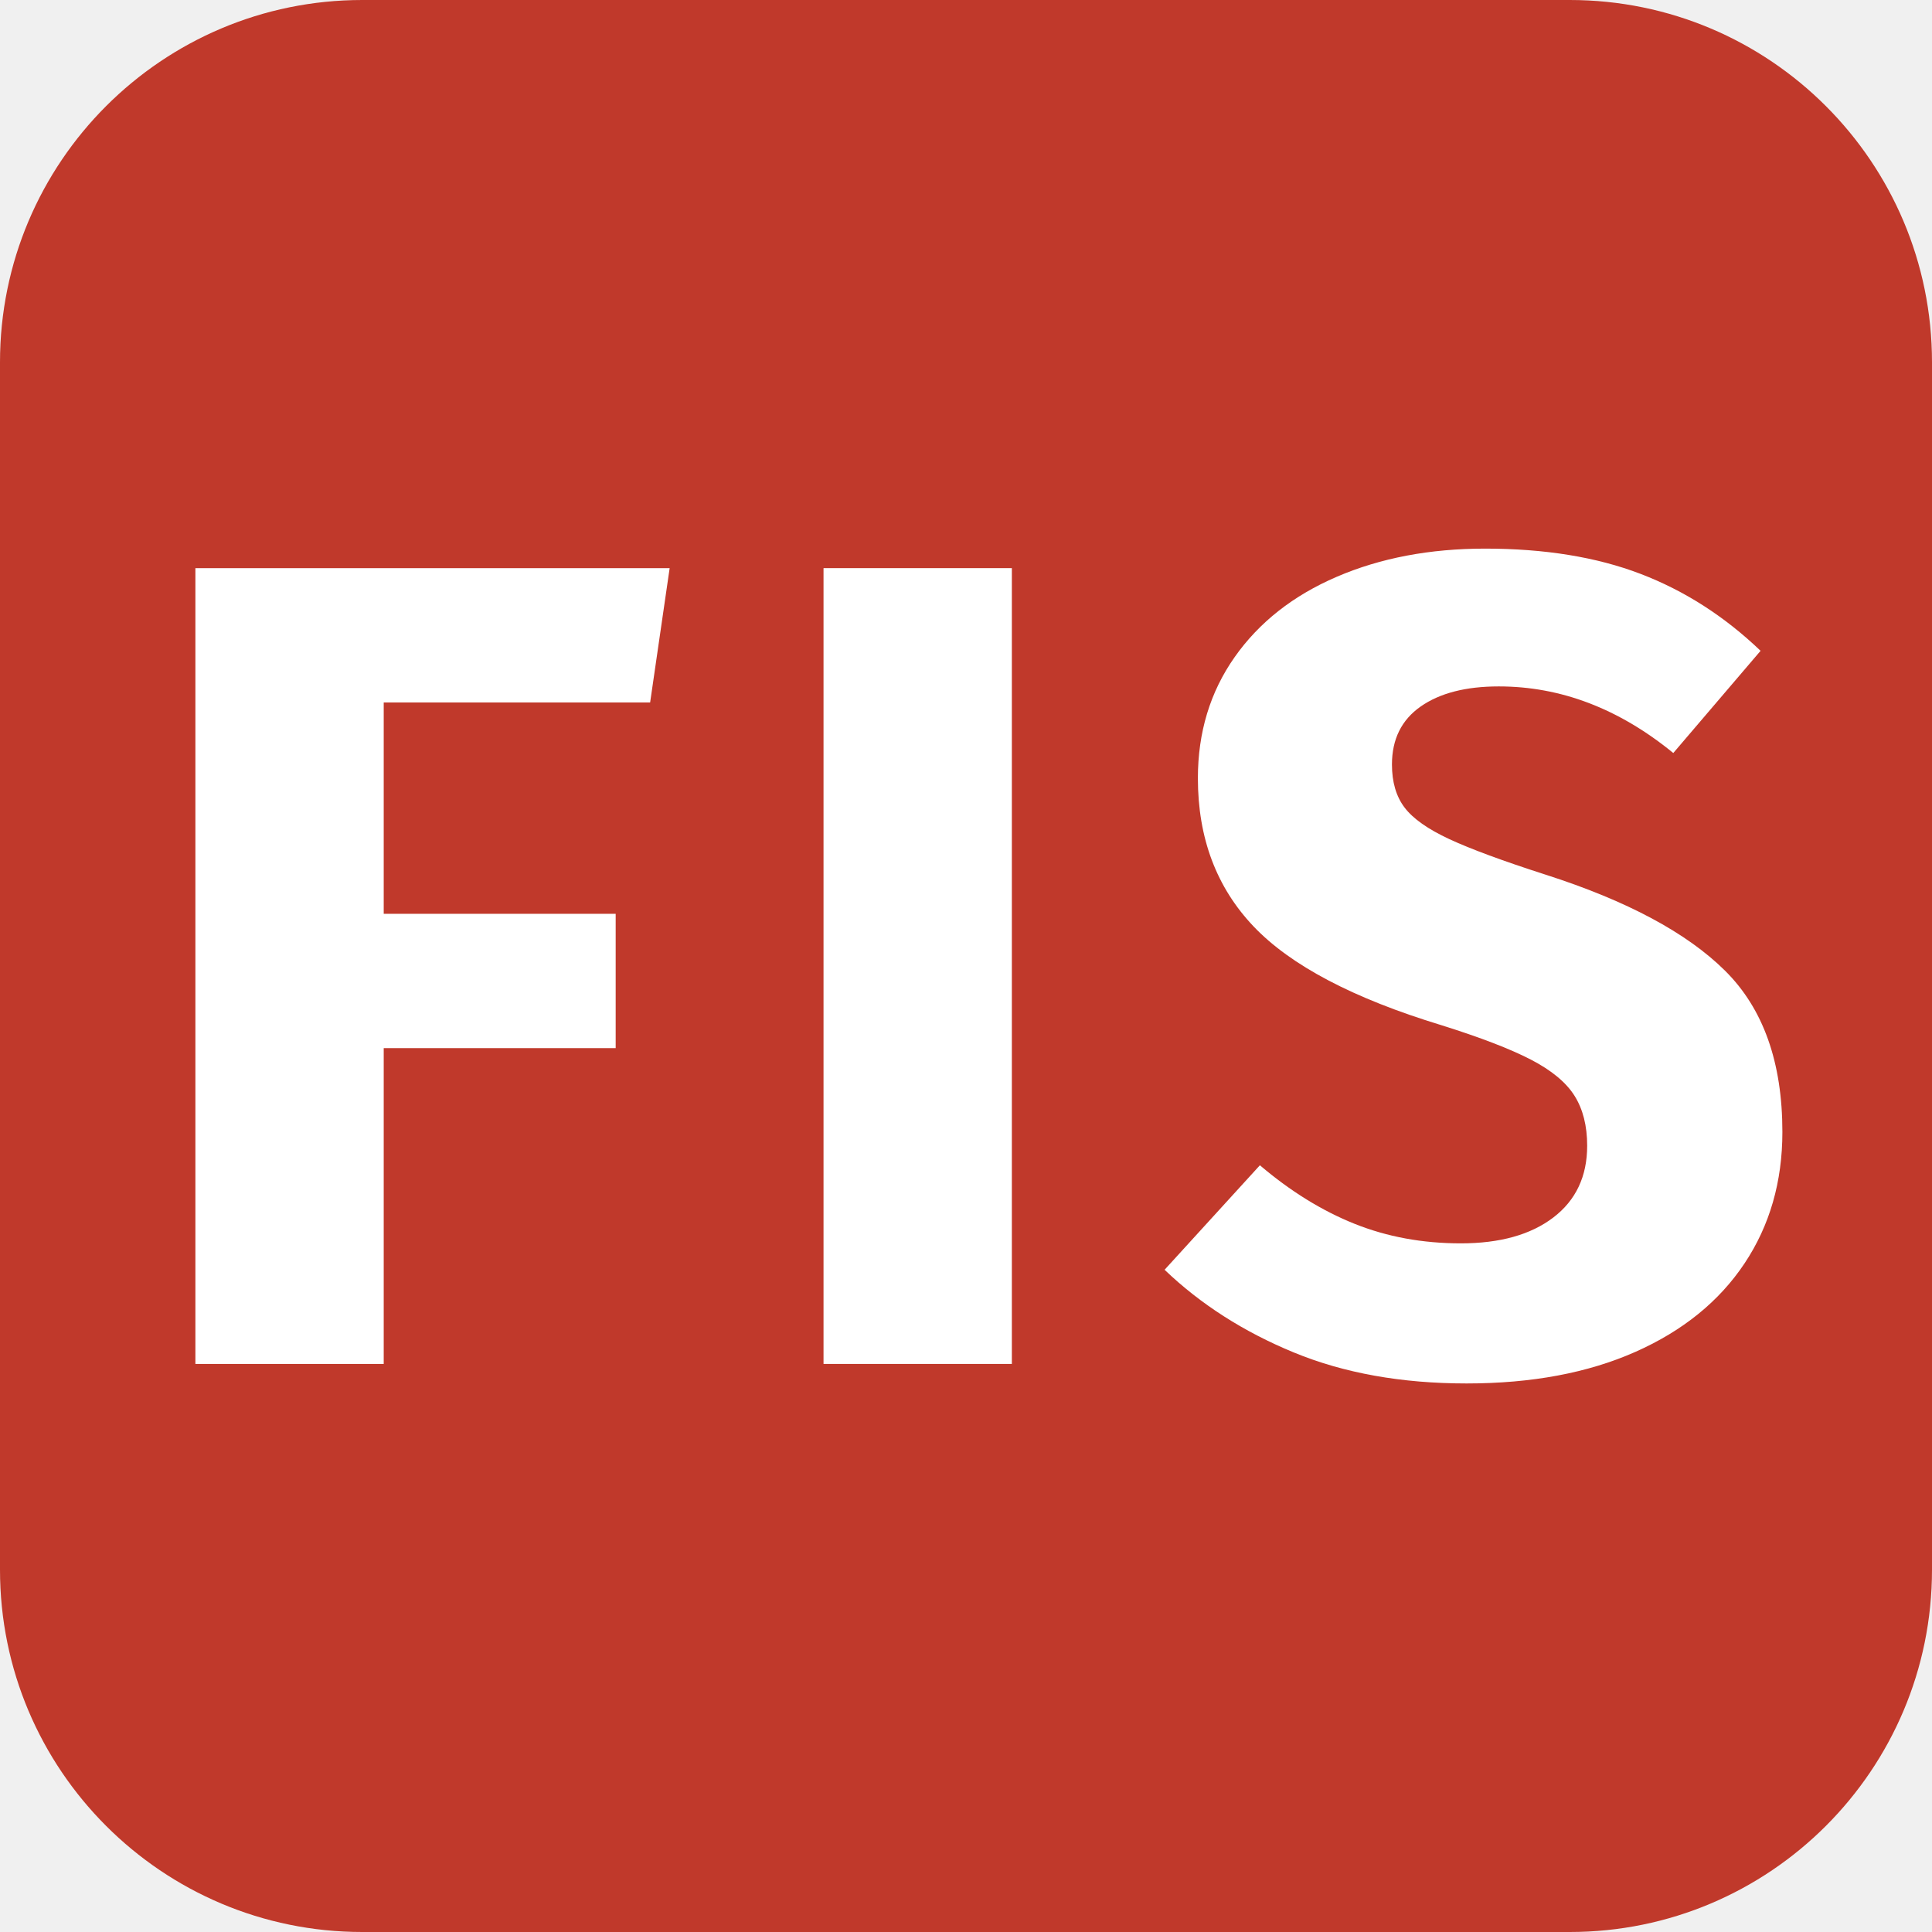
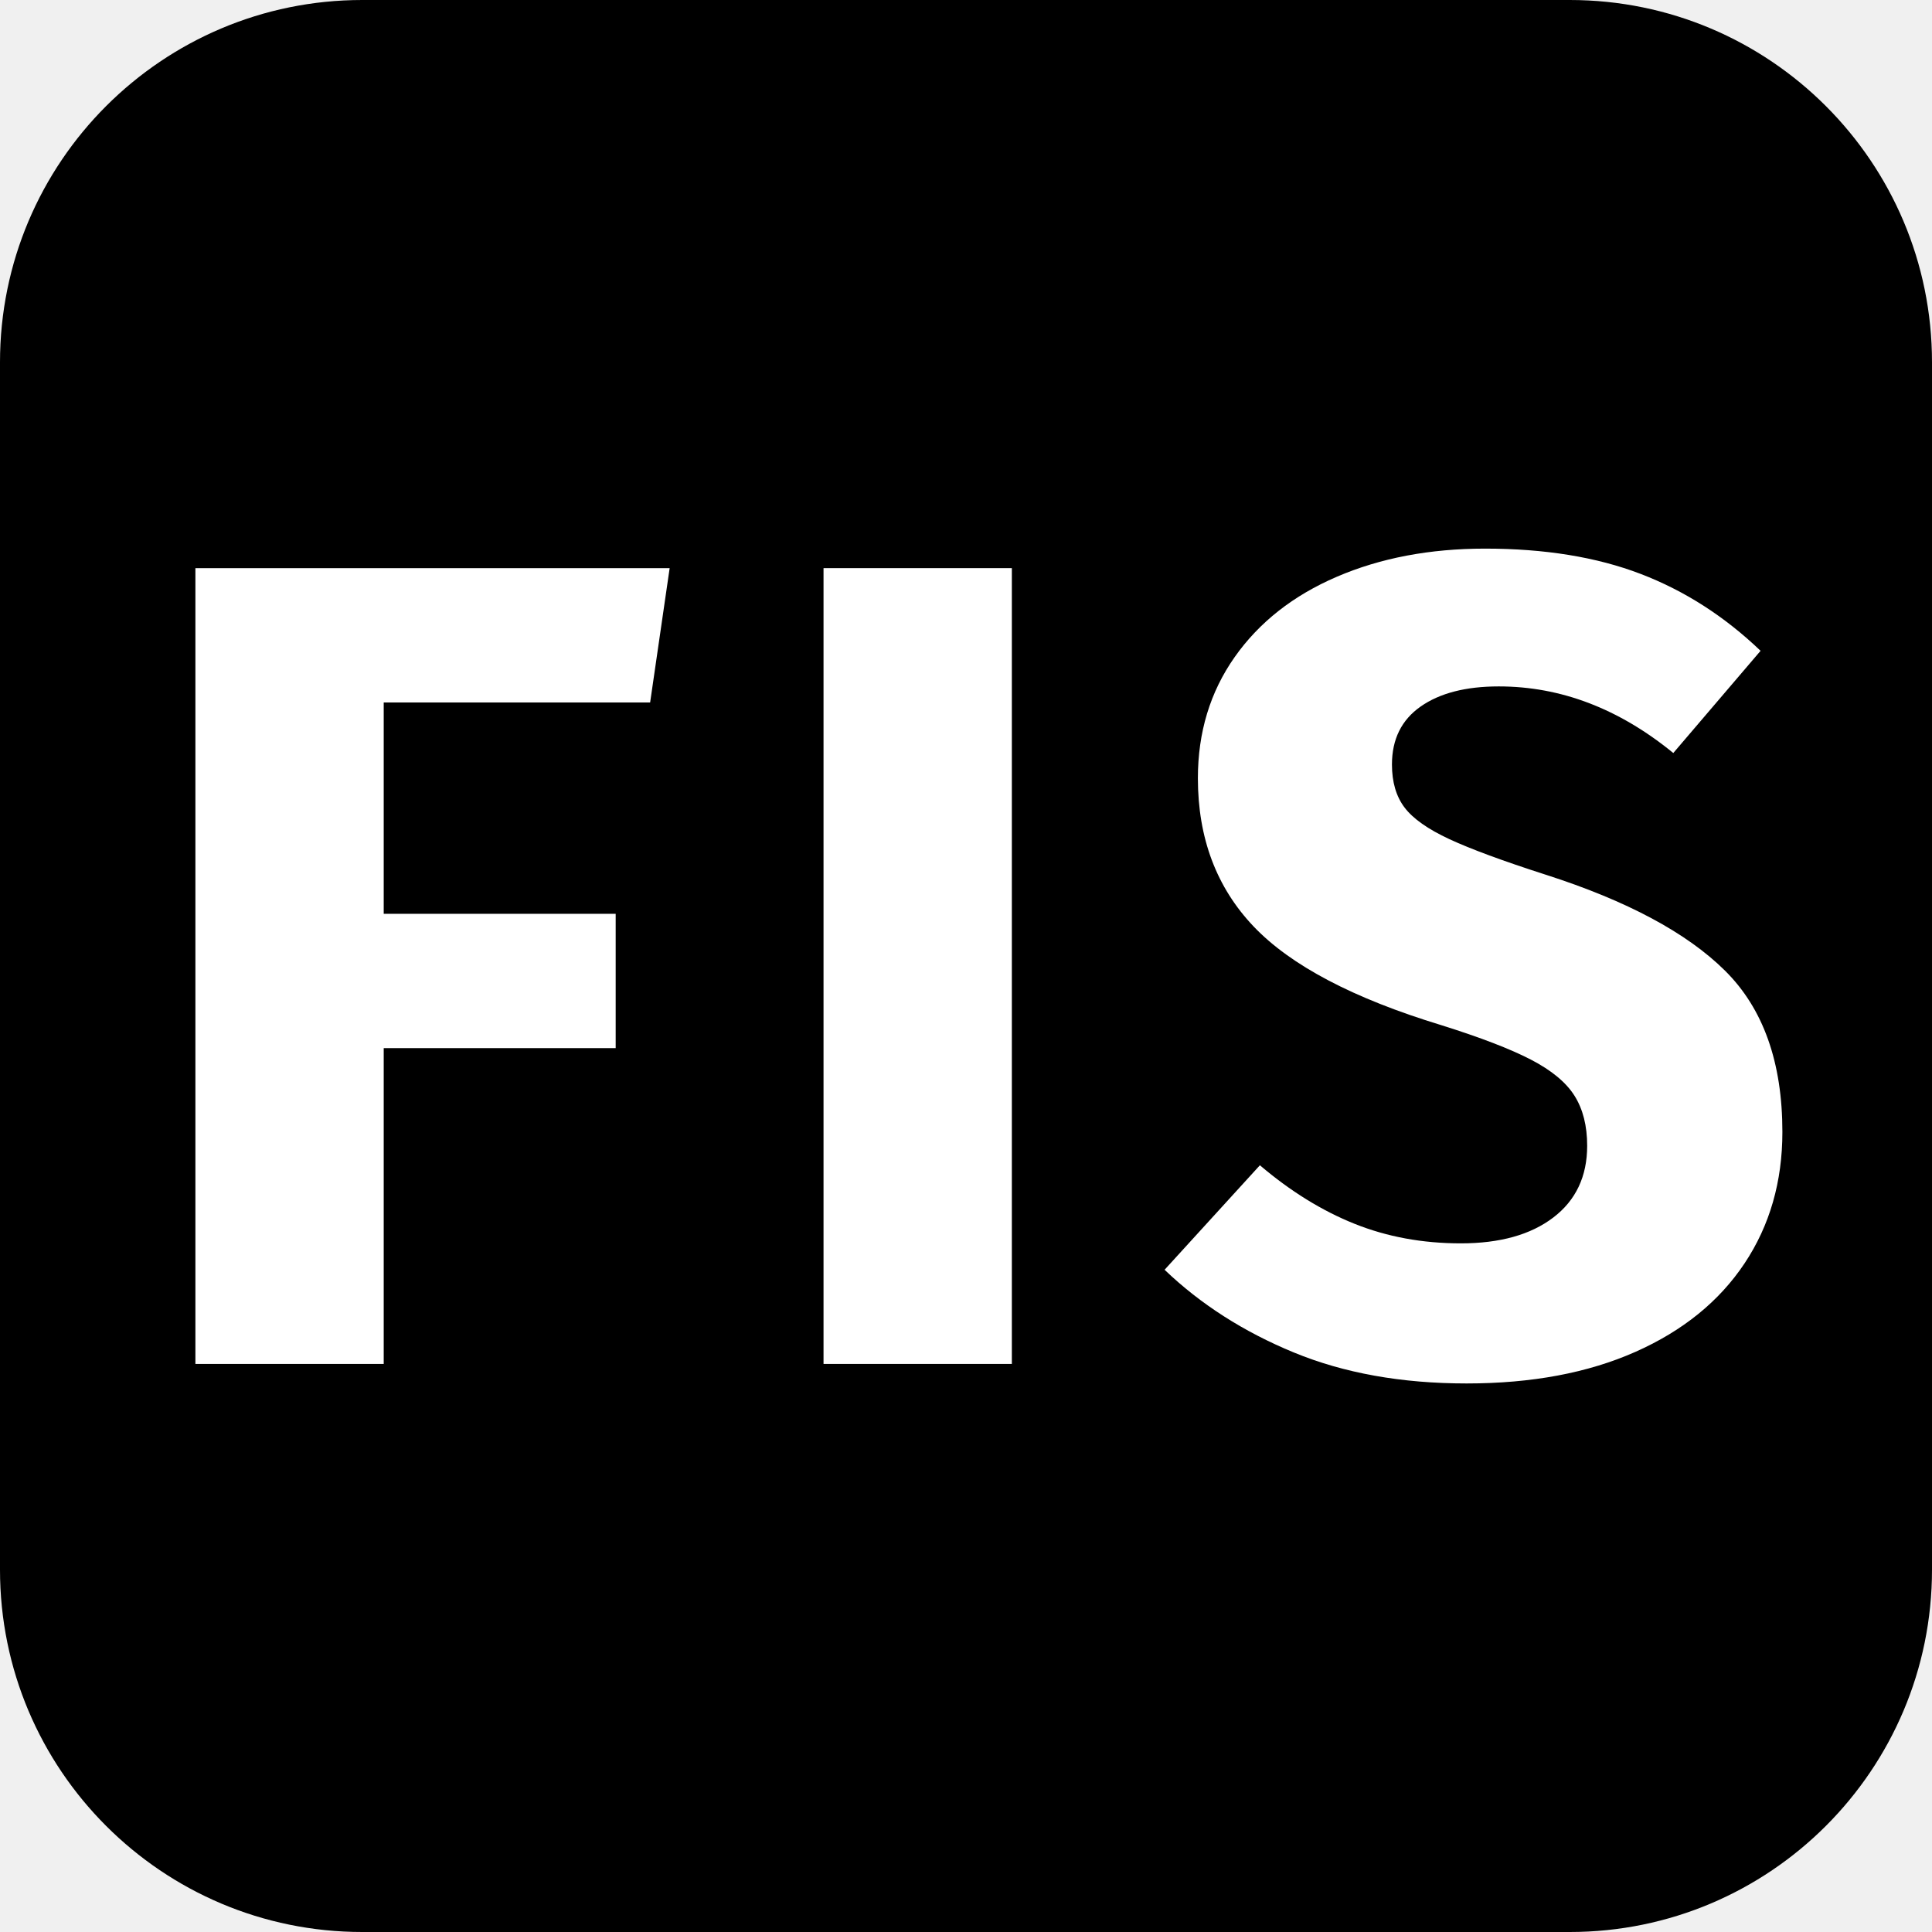
<svg xmlns="http://www.w3.org/2000/svg" viewBox="0 0 32 32" width="32" height="32">
-   <rect width="32" height="32" rx="6" fill="#c0392b" />
+   <rect width="32" height="32" rx="6" fill="#000000" />
  <g transform="translate(2.0, 22.591) scale(0.01902, -0.01902)">
    <path fill="white" d="M65 0V693H478L461 576H229V392H431V275H229V0Z" />
    <path fill="white" transform="translate(547,0)" d="M229 693V0H65V693Z" />
    <path fill="white" transform="translate(900,0)" d="M528 621 452 532Q381 590 300 590Q257 590 232.0 572.5Q207 555 207 522Q207 499 218.0 484.5Q229 470 257.0 457.0Q285 444 341 426Q447 392 497.0 342.5Q547 293 547 202Q547 137 514.0 87.5Q481 38 419.0 10.5Q357 -17 272 -17Q187 -17 121.5 10.0Q56 37 9 82L92 173Q132 139 174.5 122.0Q217 105 267 105Q318 105 347.5 127.5Q377 150 377 190Q377 216 366.0 233.5Q355 251 328.0 265.0Q301 279 250 295Q135 330 86.5 381.0Q38 432 38 510Q38 570 70.0 615.5Q102 661 159.0 685.5Q216 710 288 710Q366 710 423.5 688.0Q481 666 528 621Z" />
  </g>
</svg>
